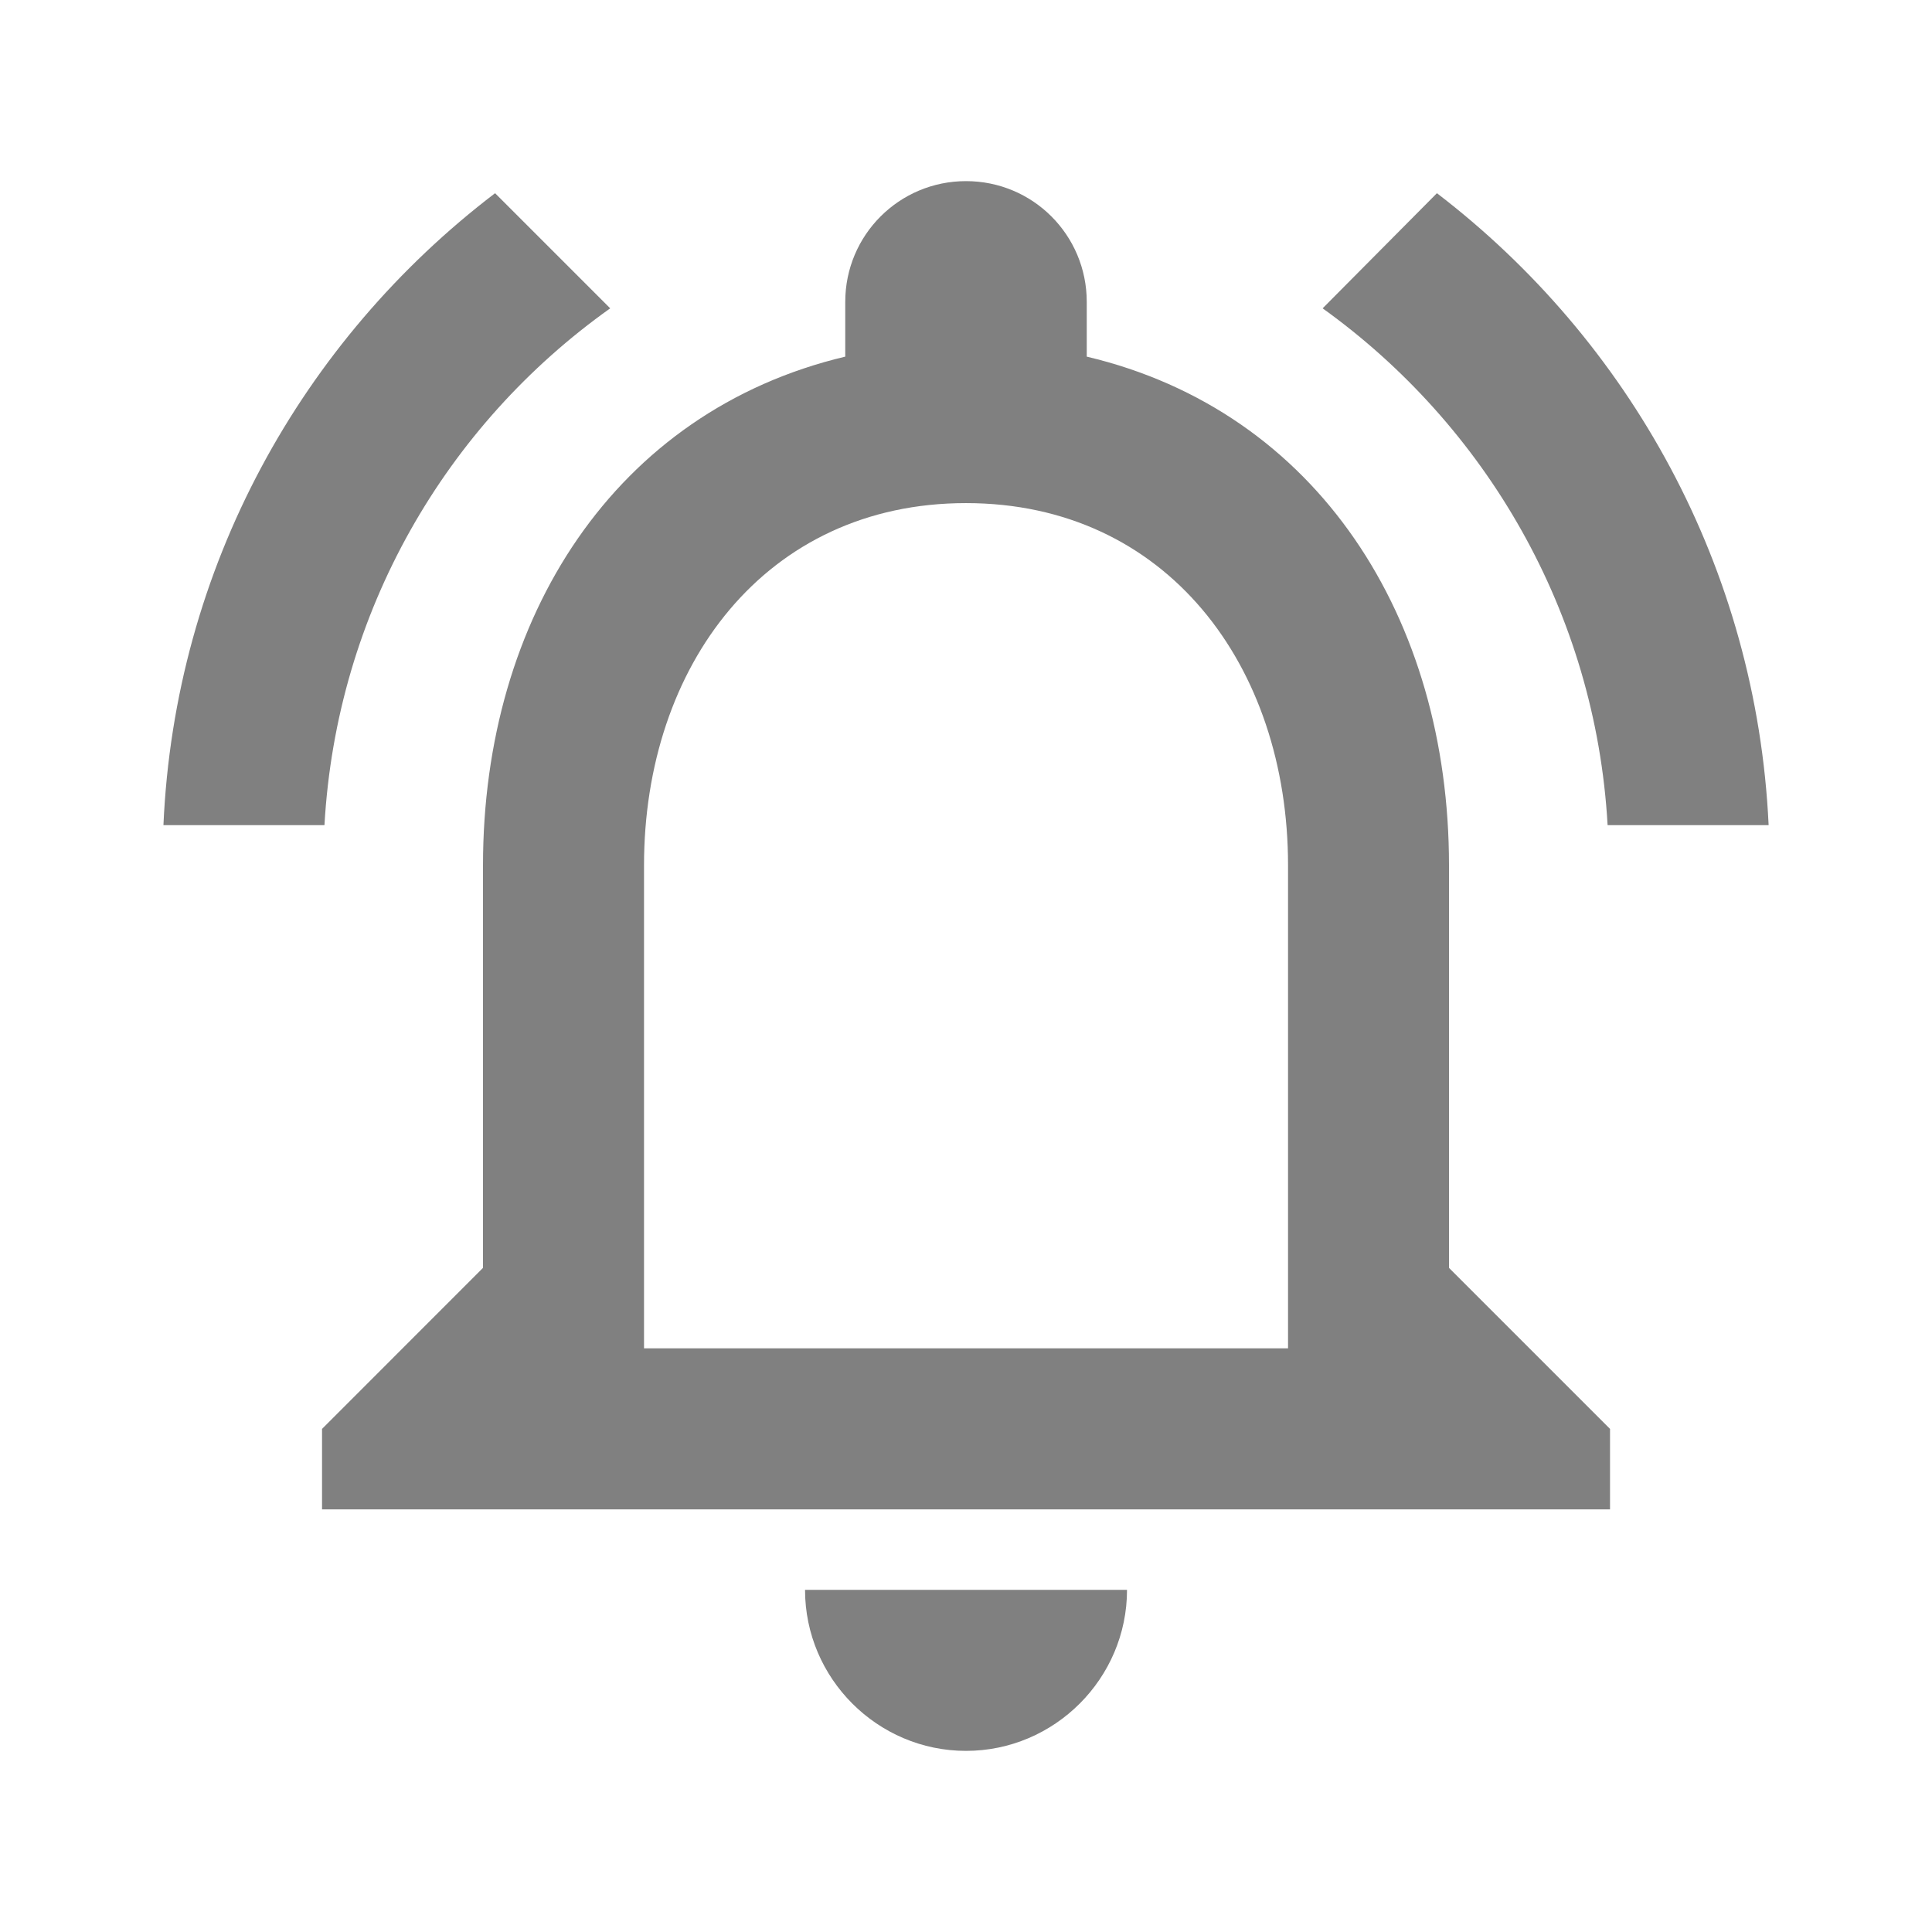
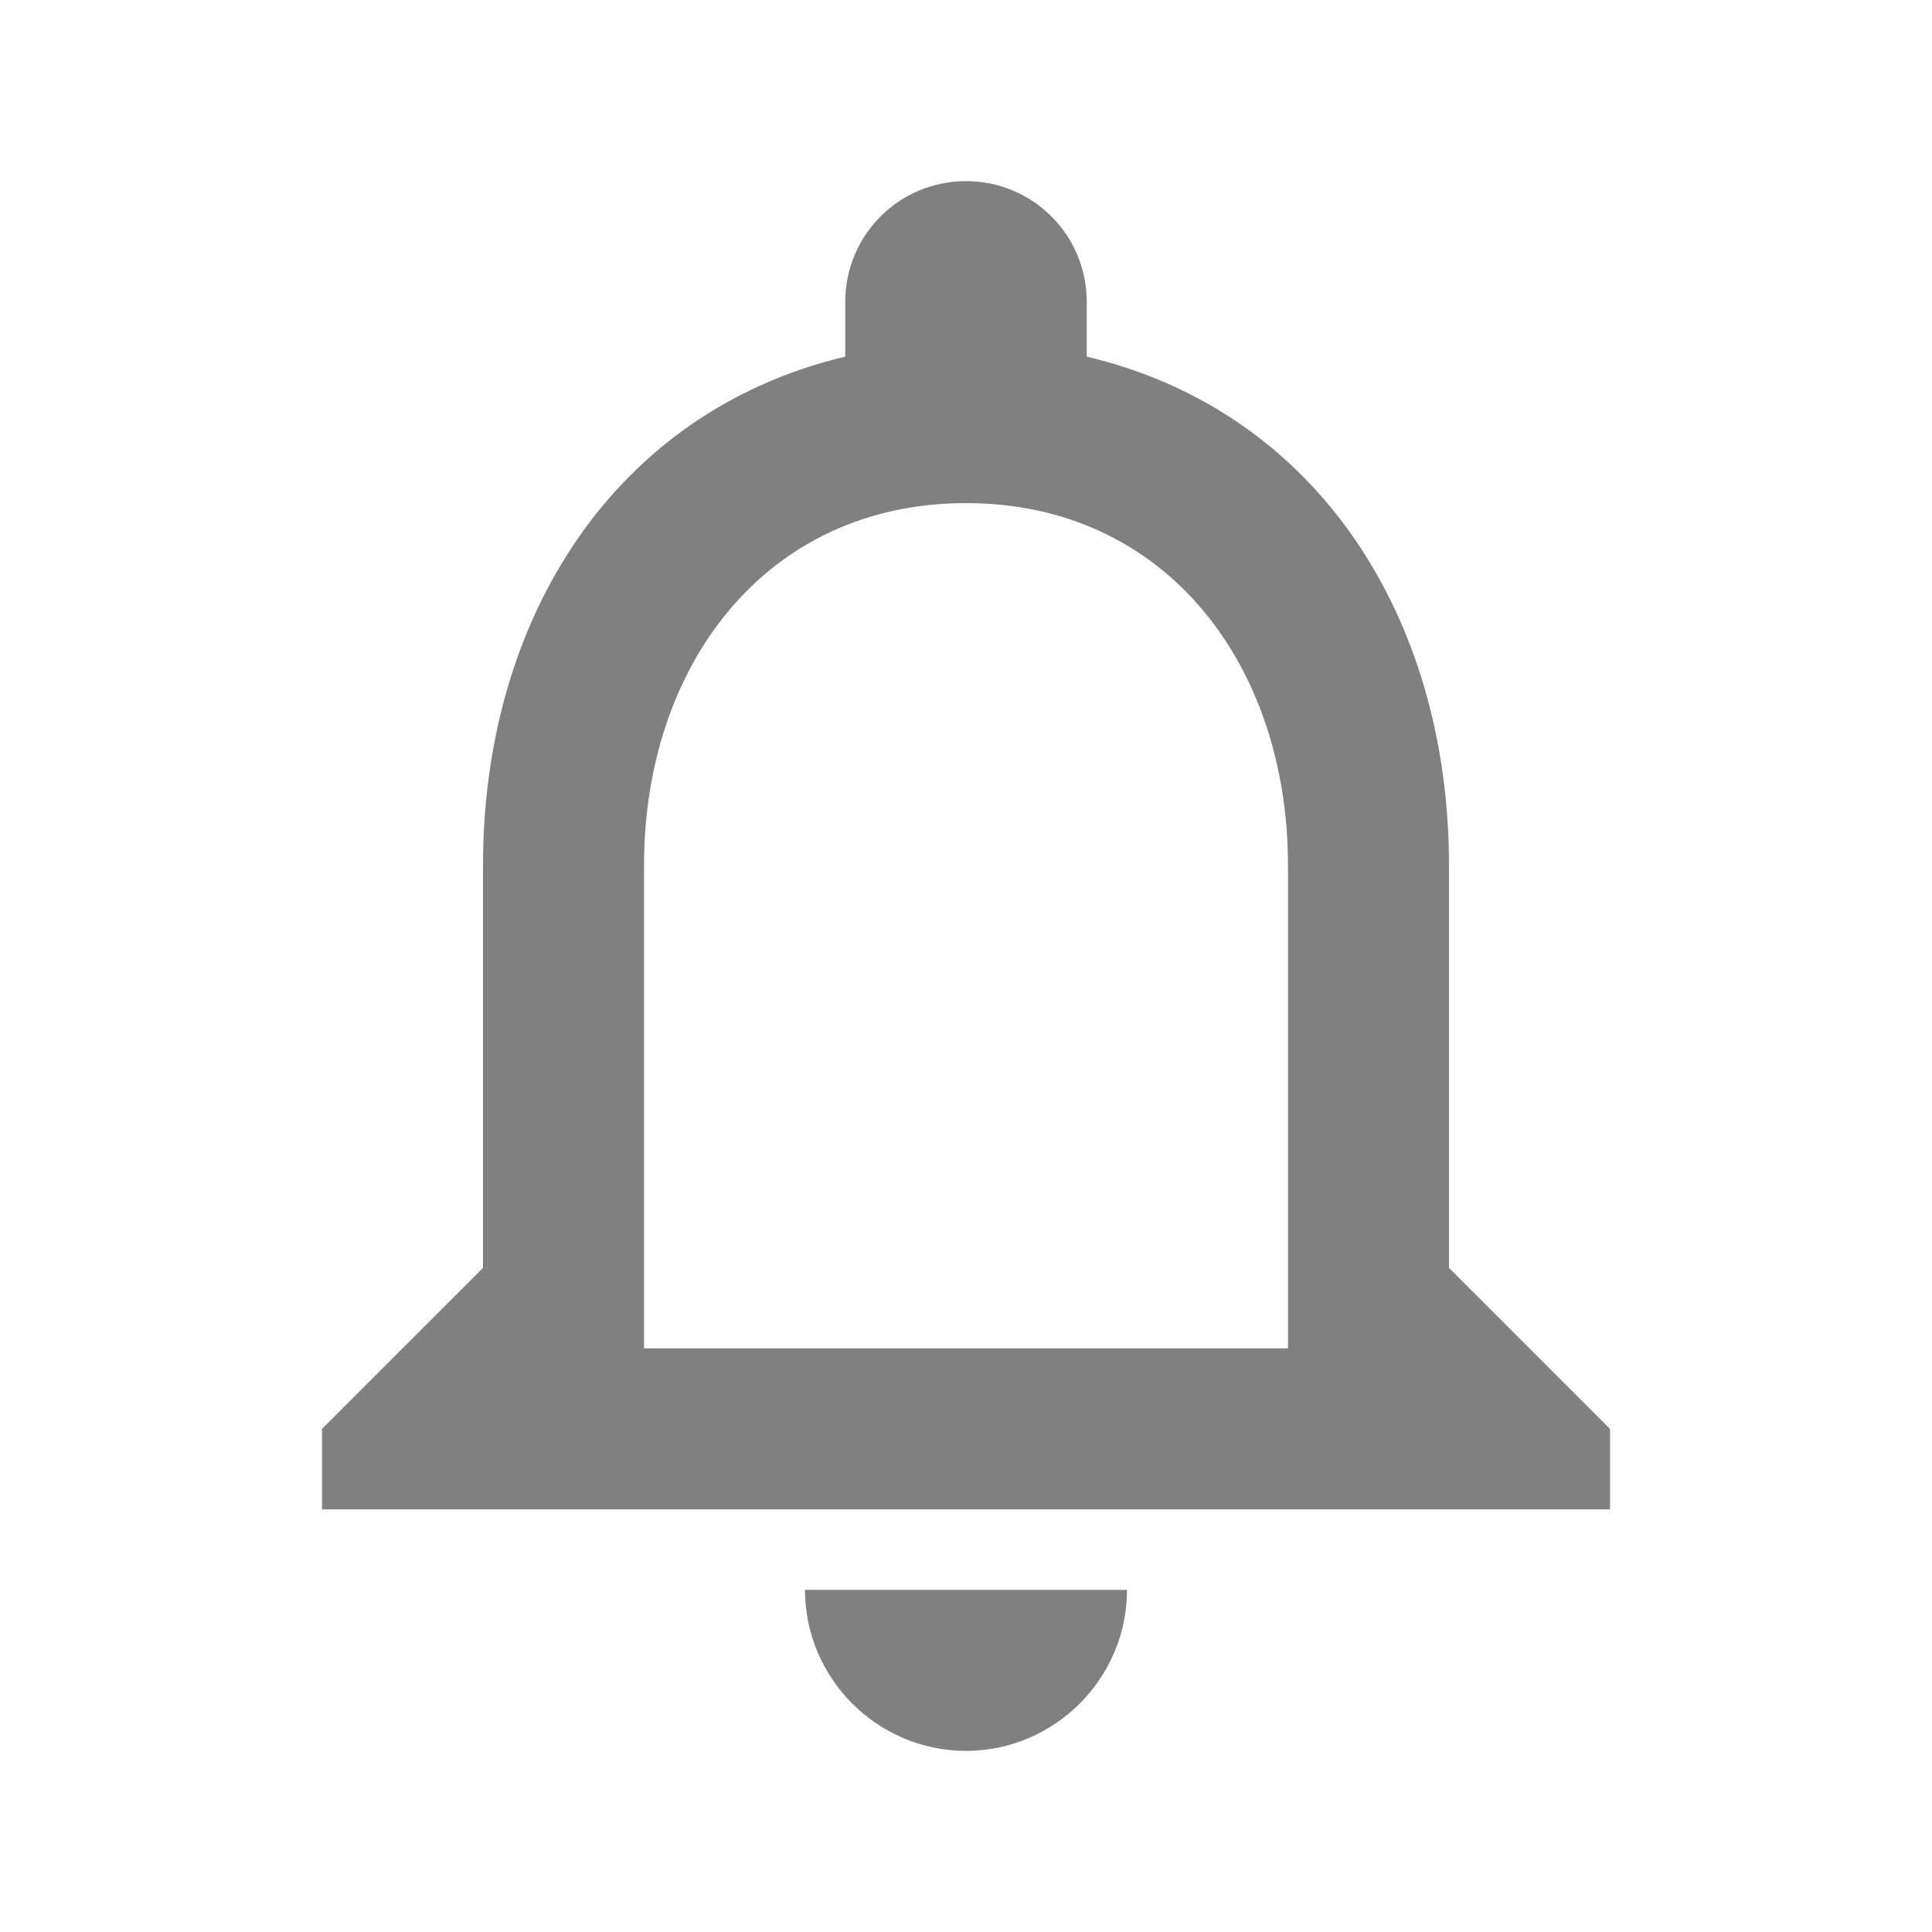
<svg xmlns="http://www.w3.org/2000/svg" width="32" height="32" viewBox="0 0 32 32" fill="none">
-   <path d="M16 29C17.467 29 18.667 27.8 18.667 26.333H13.334C13.334 27.8 14.534 29 16 29ZM24 21V14.333C24 10.24 21.827 6.813 18 5.907V5C18 3.893 17.107 3 16 3C14.894 3 14 3.893 14 5V5.907C10.187 6.813 8 10.227 8 14.333V21L5.334 23.667V25H26.667V23.667L24 21ZM21.334 22.333H10.667V14.333C10.667 11.027 12.68 8.333 16 8.333C19.32 8.333 21.334 11.027 21.334 14.333V22.333ZM10.107 5.107L8.2 3.2C5 5.64 2.894 9.4 2.707 13.667H5.374C5.574 10.133 7.387 7.04 10.107 5.107ZM26.627 13.667H29.294C29.094 9.4 26.987 5.64 23.8 3.2L21.907 5.107C24.6 7.04 26.427 10.133 26.627 13.667Z" fill="#808080" />
+   <path d="M16 29C17.467 29 18.667 27.8 18.667 26.333H13.333C13.333 27.8 14.533 29 16 29ZM24 21V14.333C24 10.24 21.827 6.813 18 5.907V5C18 3.893 17.107 3 16 3C14.893 3 14 3.893 14 5V5.907C10.187 6.813 8 10.227 8 14.333V21L5.333 23.667V25H26.667V23.667L24 21ZM21.333 22.333H10.667V14.333C10.667 11.027 12.68 8.333 16 8.333C19.32 8.333 21.333 11.027 21.333 14.333V22.333Z" fill="#808080" />
</svg>
